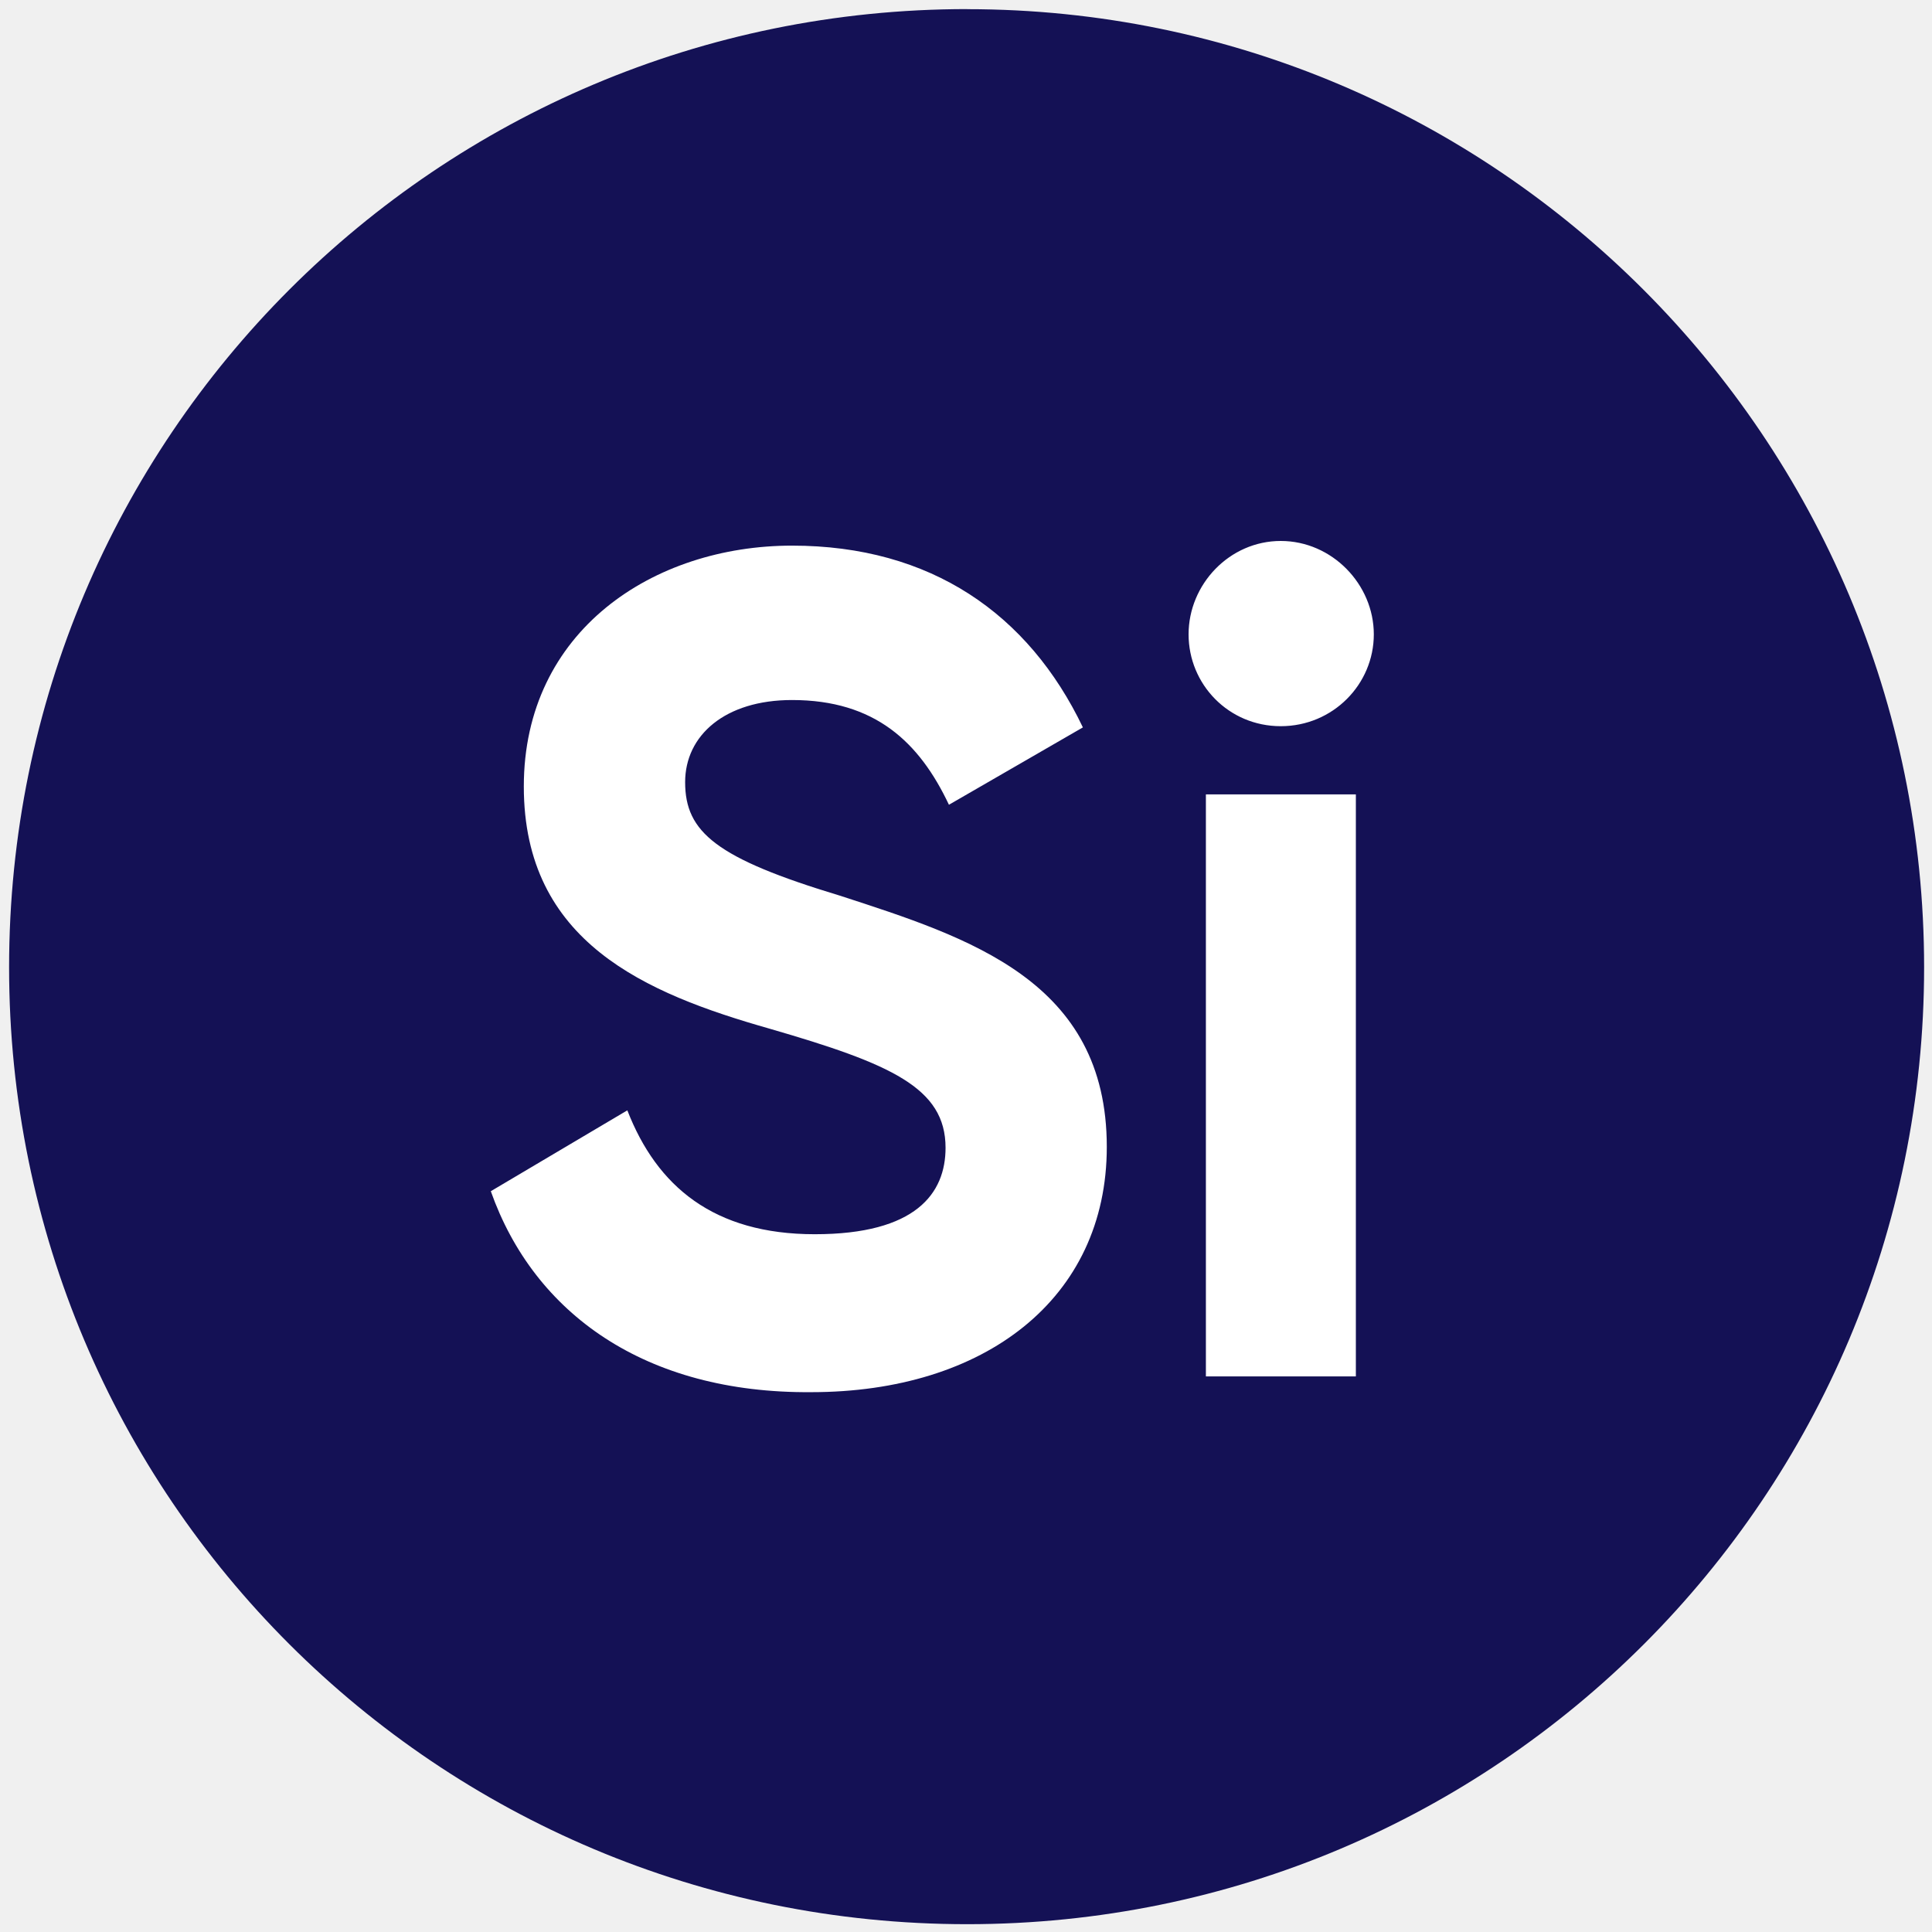
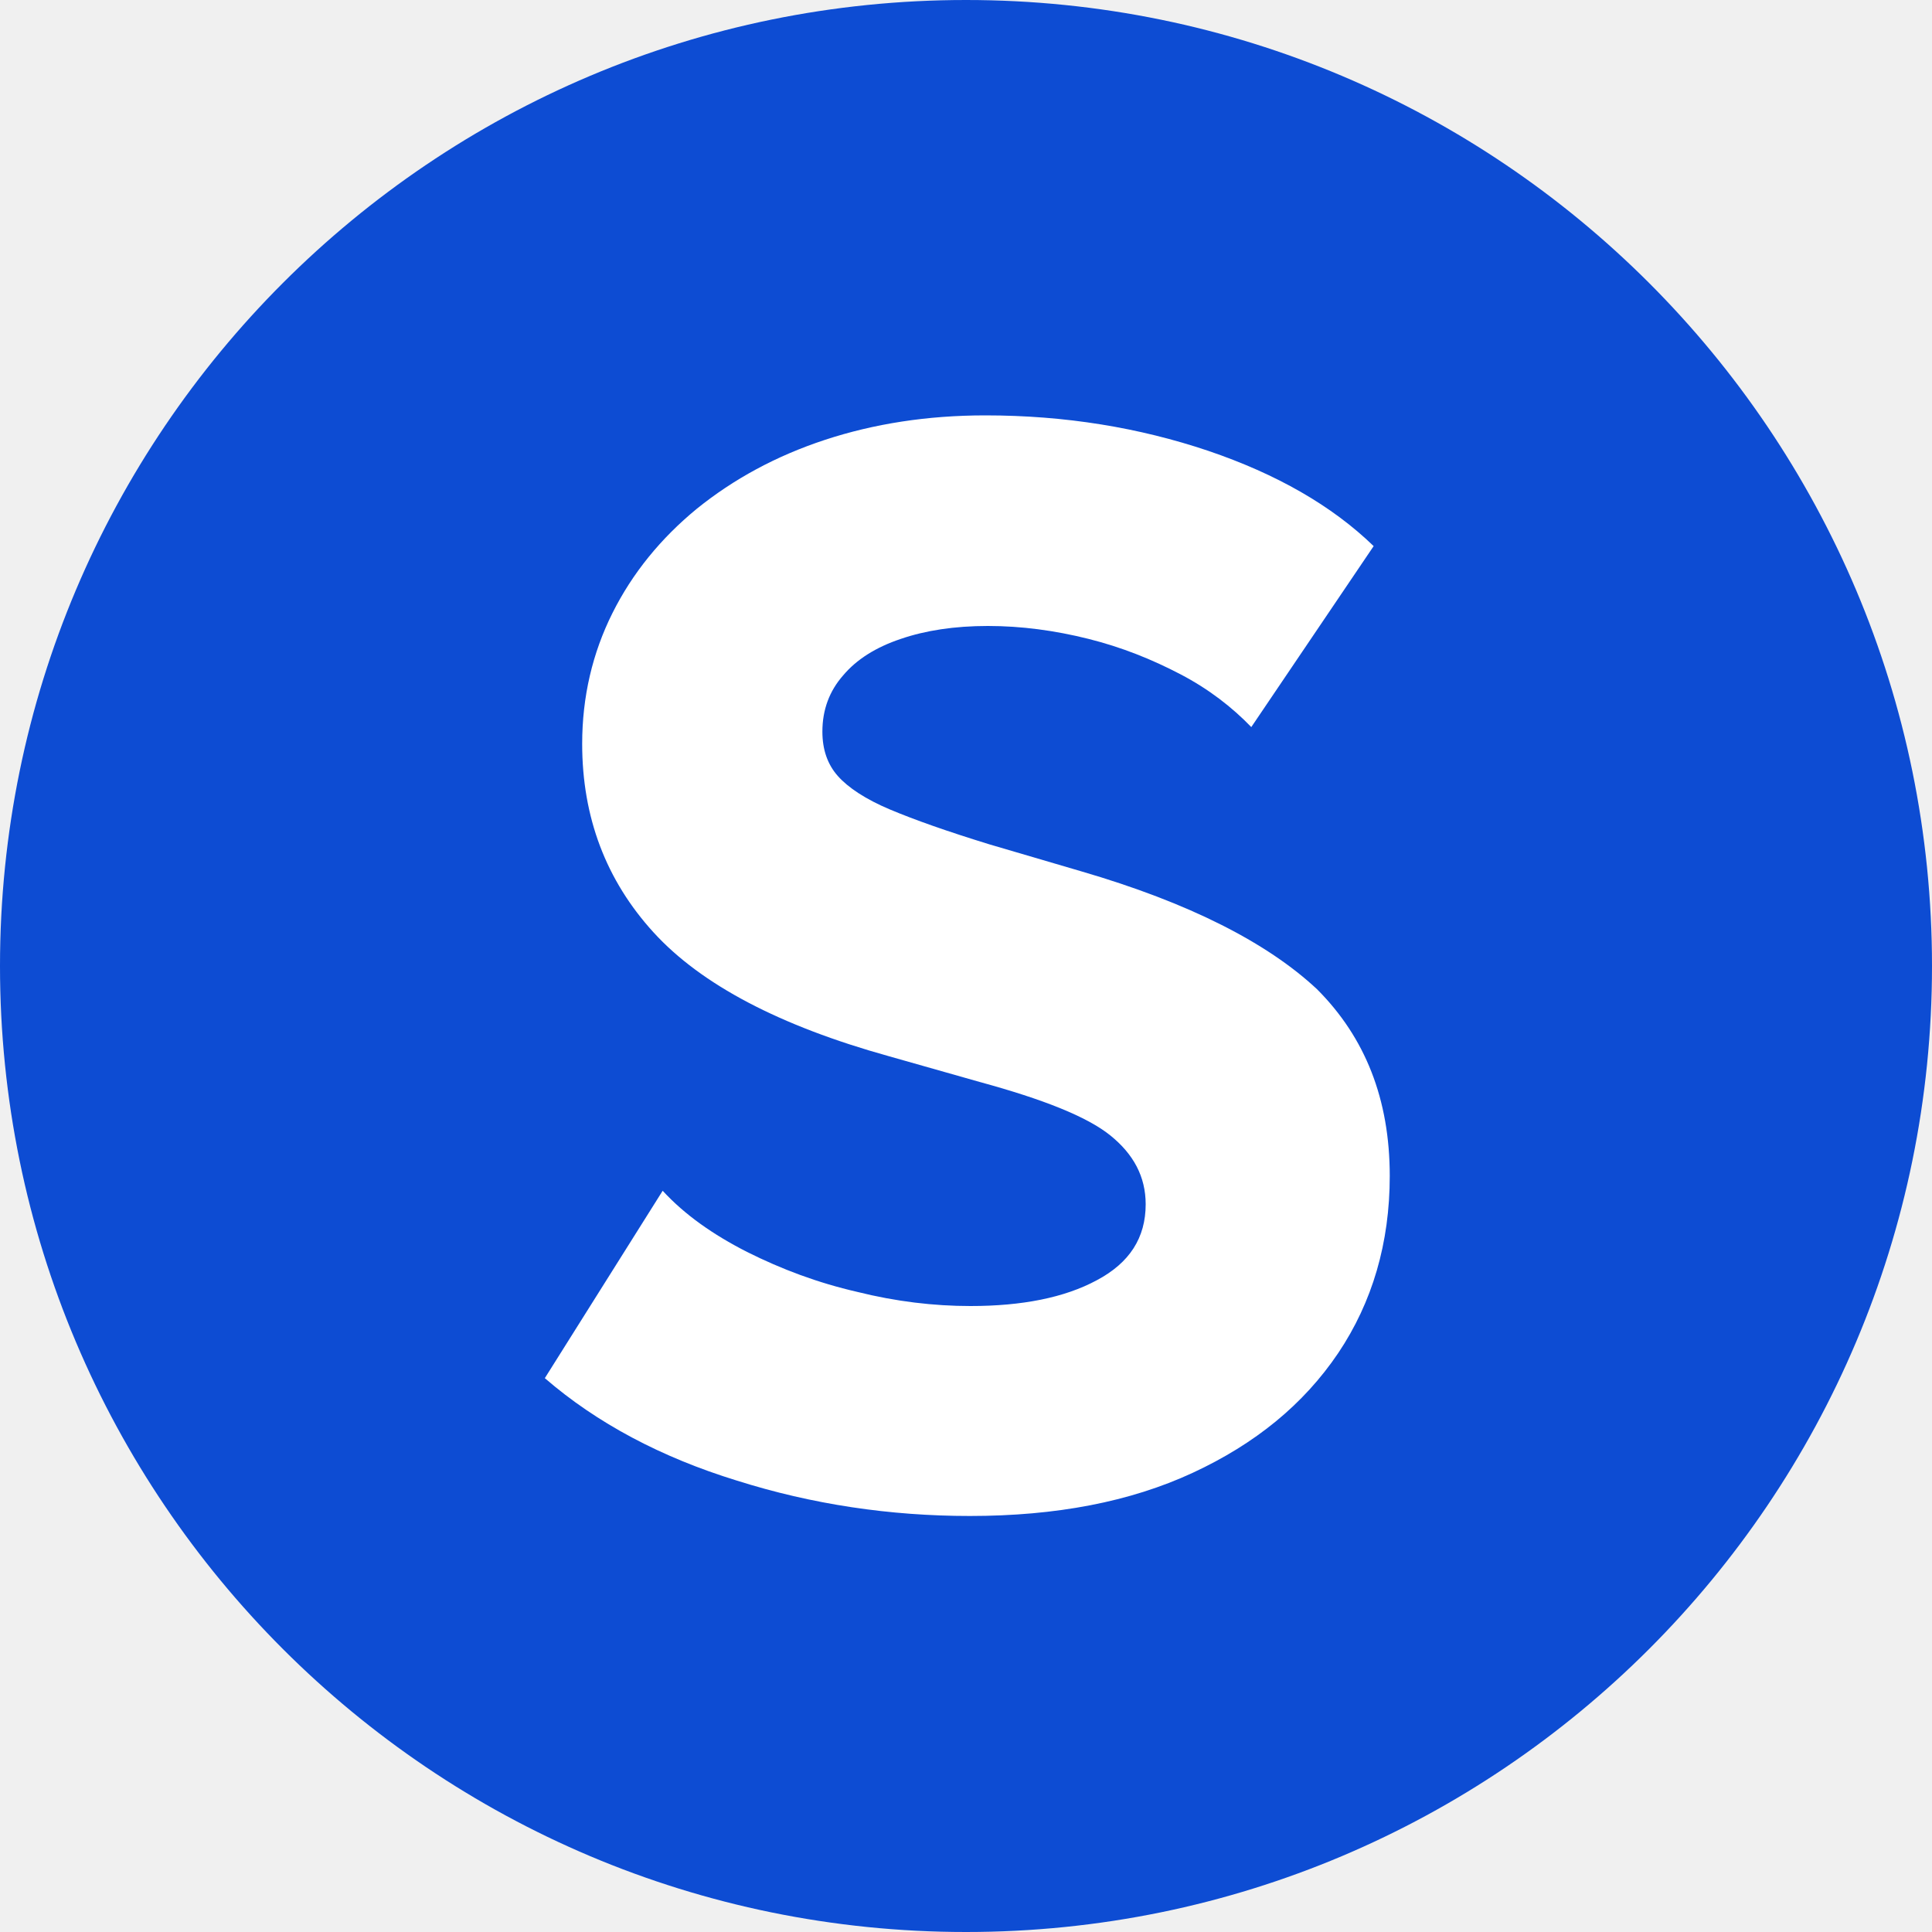
- <svg xmlns="http://www.w3.org/2000/svg" height="20px" width="20px" viewBox="0 0 24 24" focusable="false" aria-hidden="true" fill="currentColor">
-   <path fill="#141155" d="M12.016.113C5.434.113.113 5.434.113 12.016c0 6.578 5.32 11.887 11.902 11.887 6.578 0 11.887-5.324 11.887-11.887 0-6.566-5.324-11.902-11.887-11.902Zm0 0" />
-   <path fill="#fff" d="m6.098 14.797 1.695-1.004c.367.945 1.074 1.539 2.328 1.539 1.258 0 1.625-.508 1.625-1.074 0-.746-.68-1.043-2.188-1.48-1.539-.438-3.051-1.074-3.051-3.008 0-1.934 1.609-2.992 3.332-2.992s2.938.848 3.613 2.258l-1.664.961c-.367-.777-.918-1.301-1.949-1.301-.832 0-1.328.438-1.328 1.02 0 .621.383.945 1.922 1.41 1.609.523 3.316 1.059 3.316 3.121 0 1.891-1.523 3.047-3.672 3.047-2.059.016-3.441-.973-3.98-2.496m8.668-6.918c0-.621.508-1.16 1.145-1.16.637 0 1.156.539 1.156 1.16 0 .621-.508 1.141-1.156 1.141-.648 0-1.145-.52-1.145-1.141m.215 1.988h1.863v7.23h-1.863Zm0 0" />
+ <svg xmlns="http://www.w3.org/2000/svg" version="1.1" height="20px" width="20px" x="0px" y="0px" viewBox="0 0 300 300" style="enable-background:new 0 0 300 300;" xml:space="preserve">
+   <circle fill="#0D4CD3" cx="150" cy="150" r="150" />
+   <g>
+     <path fill="#FFFFFF" d="M167.9,135.3l-14.3-4.2c-6.5-2-11.6-3.8-15.4-5.4c-3.8-1.6-6.5-3.4-8.1-5.2c-1.6-1.8-2.4-4.1-2.4-6.9   c0-3.4,1.1-6.3,3.2-8.7c2.1-2.5,5.1-4.4,9-5.7c3.8-1.3,8.3-2,13.5-2c5.2,0,10.4,0.7,15.6,2c5.2,1.3,9.9,3.2,14.3,5.5   c4.4,2.3,8,5.1,11,8.2l19-28.1c-6.5-6.3-15.1-11.2-25.7-14.8c-10.7-3.6-22.2-5.5-34.6-5.5c-9,0-17.3,1.3-24.9,3.8   c-7.6,2.5-14.2,6.1-19.9,10.7c-5.6,4.6-10,10-13.1,16.2c-3.1,6.2-4.7,13-4.7,20.3c0,11.4,3.7,21.2,11.1,29.3   c7.4,8.1,19.6,14.5,36.5,19.2l14.1,4c9.9,2.7,16.7,5.4,20.3,8.3c3.6,2.9,5.5,6.4,5.5,10.7c0,5.2-2.5,9.1-7.6,11.8   c-5,2.7-11.6,4-19.6,4c-5.7,0-11.6-0.7-17.6-2.2c-6.1-1.4-11.7-3.5-17.1-6.2c-5.3-2.7-9.7-5.8-13.1-9.5l-18.3,29.1   c8.1,7,18.1,12.3,29.8,15.9c11.7,3.7,23.8,5.5,36.2,5.5c13.4,0,24.9-2.2,34.6-6.7s17.2-10.6,22.6-18.6c5.3-7.9,8-17.1,8-27.5   c0-11.9-3.8-21.5-11.3-29C196.8,146.4,184.7,140.2,167.9,135.3z" />
+   </g>
</svg>
